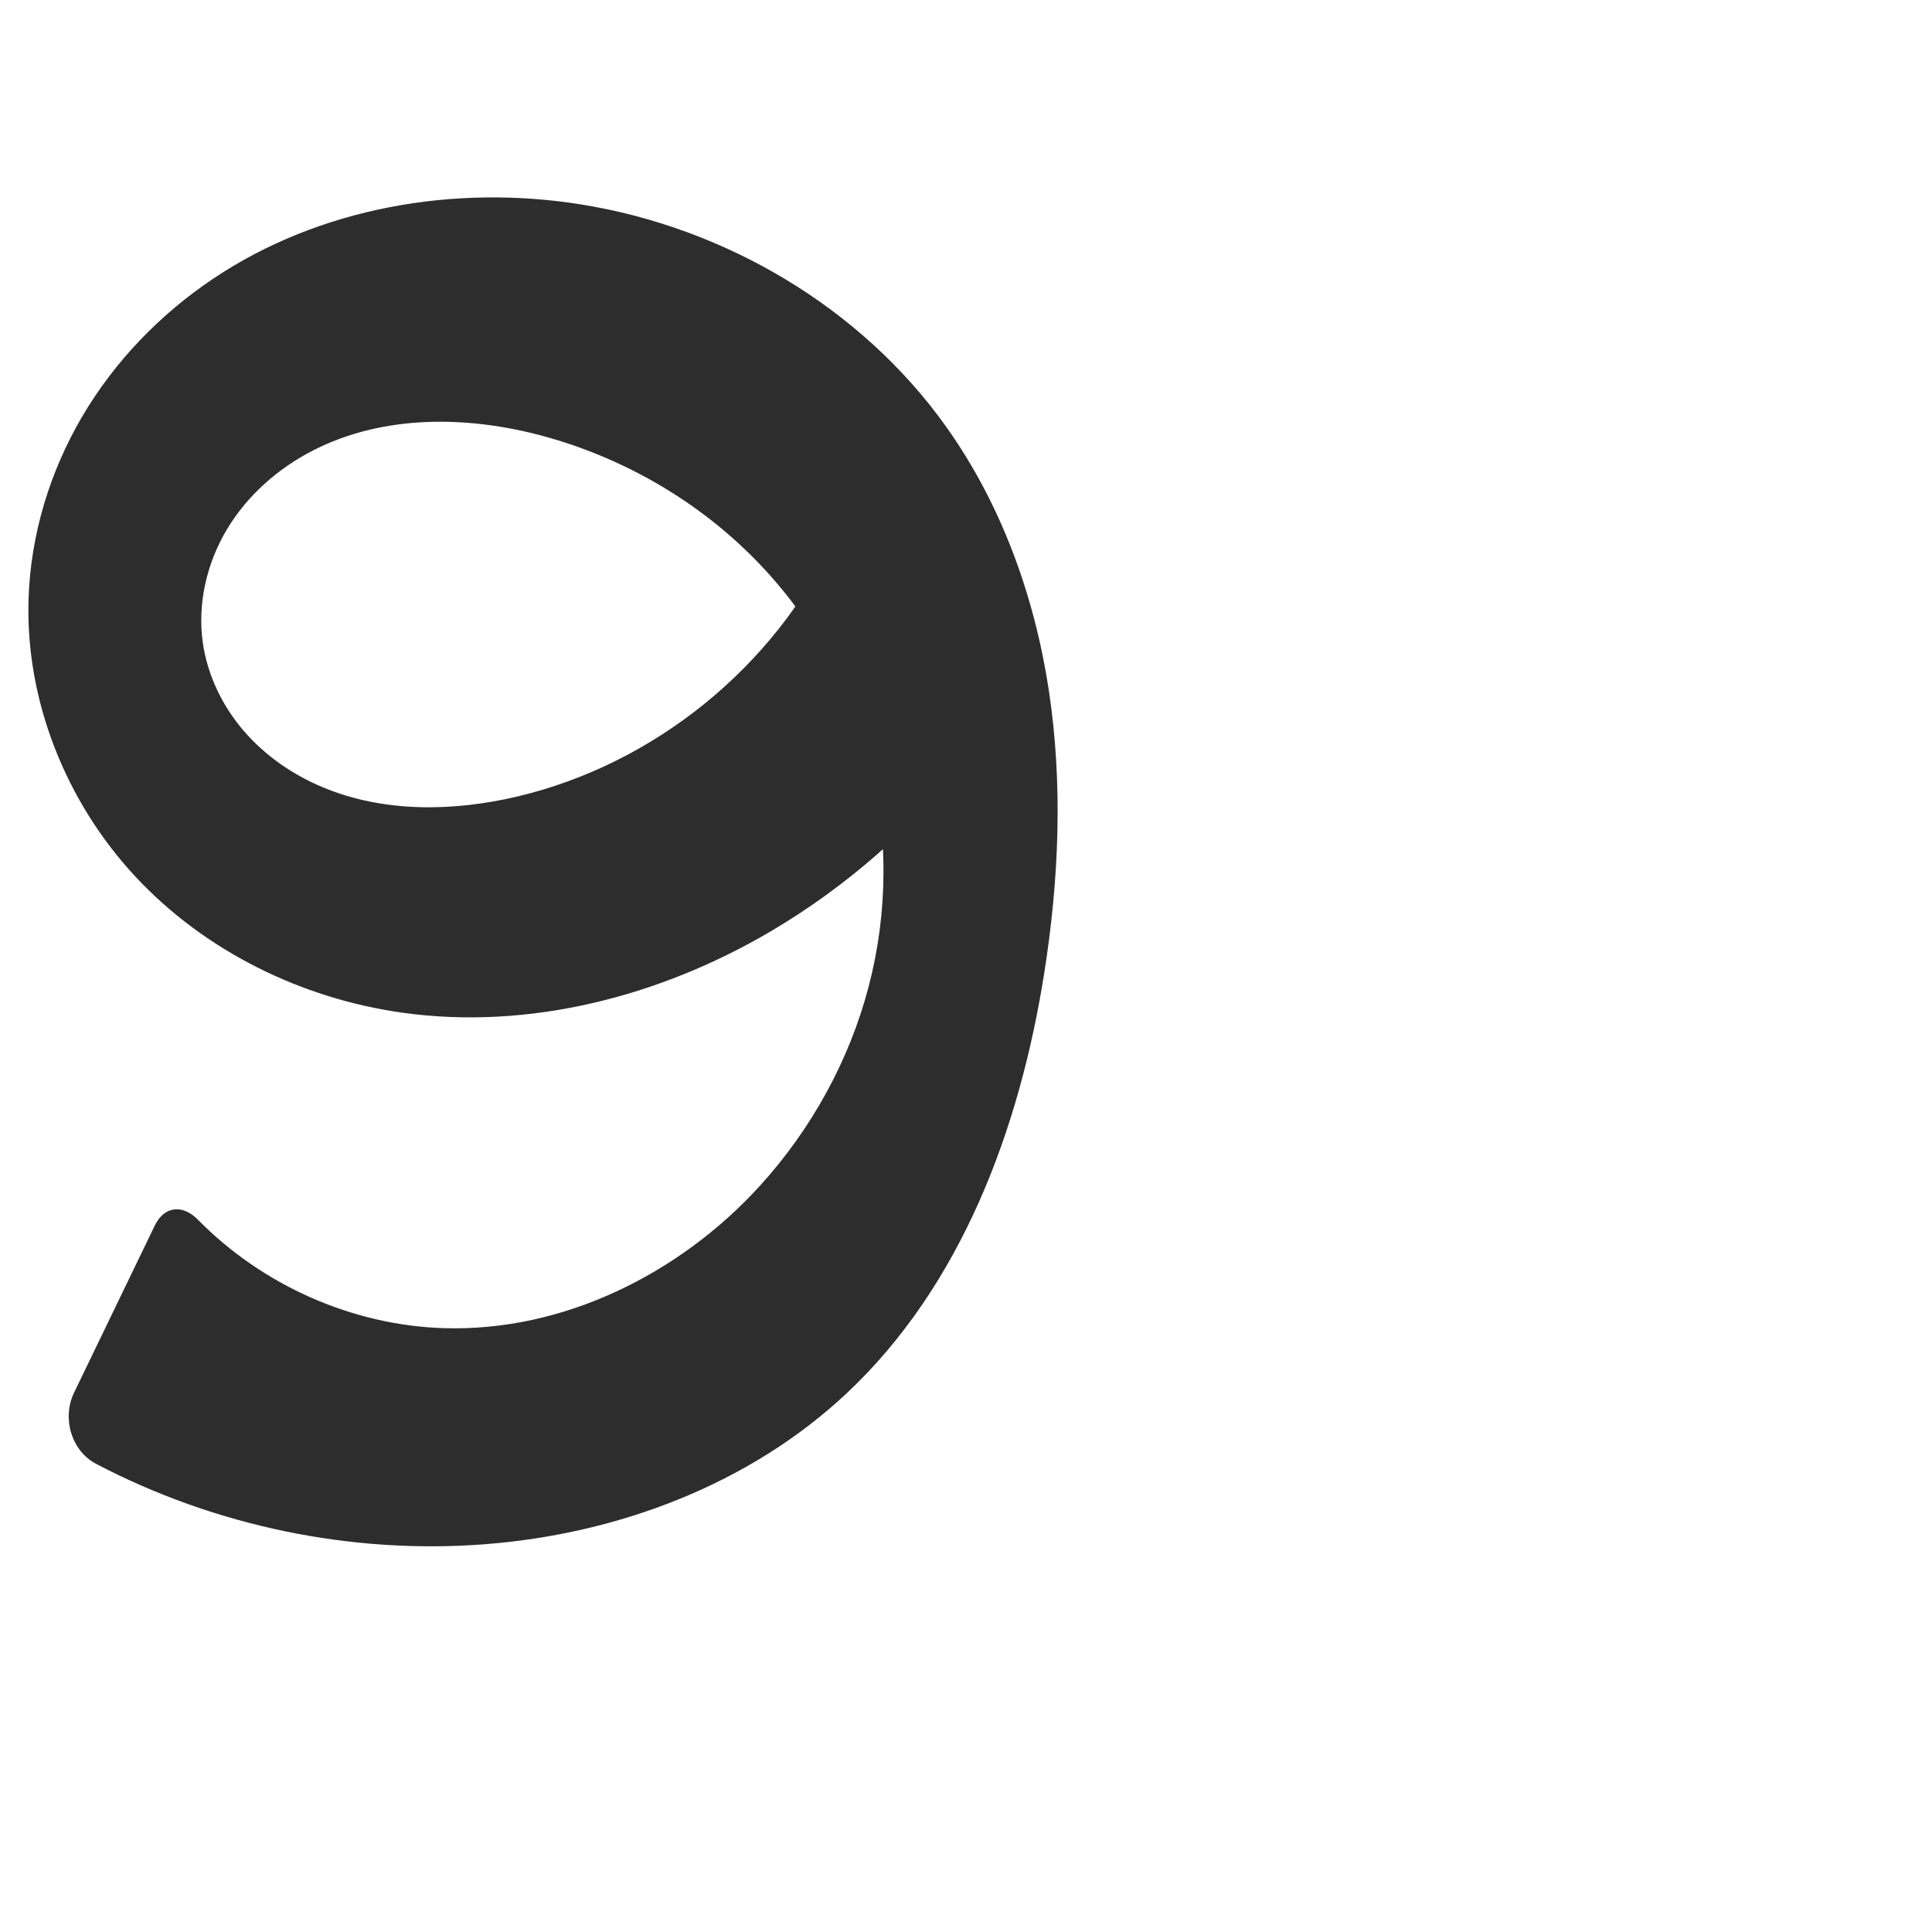
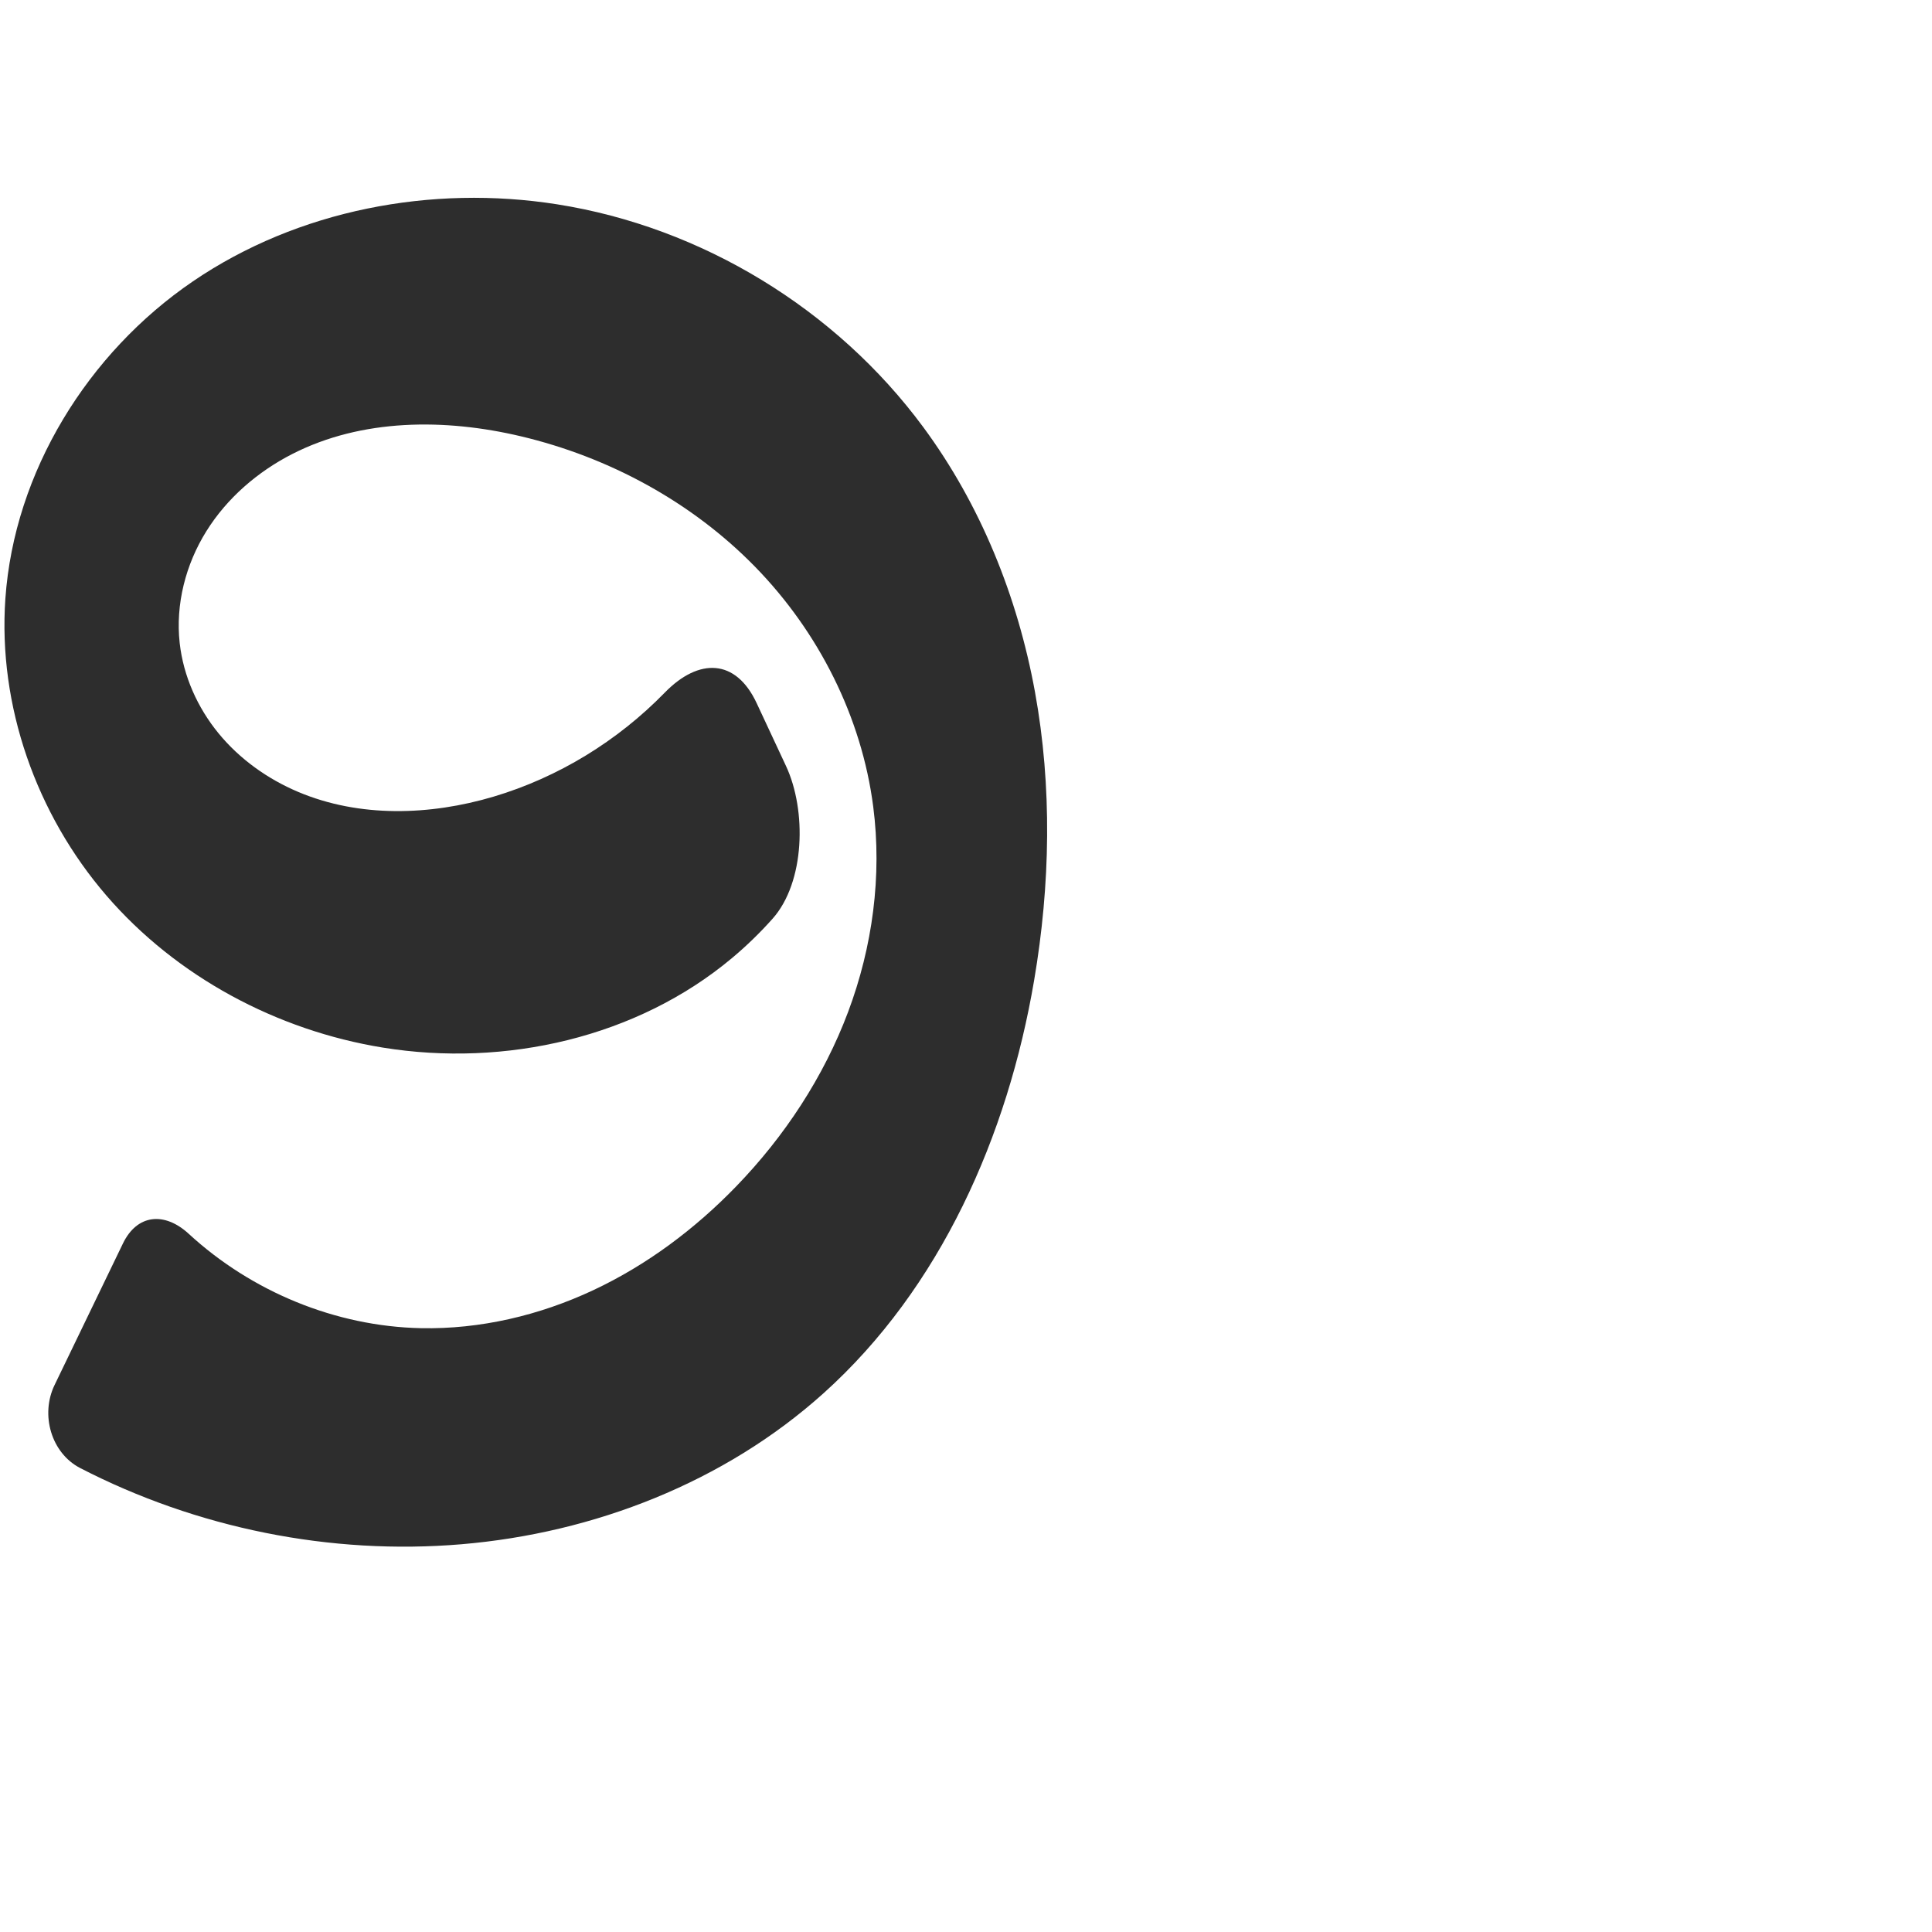
<svg xmlns="http://www.w3.org/2000/svg" xml:space="preserve" width="1000" height="1000" version="1.1" style="clip-rule:evenodd;fill-rule:evenodd;image-rendering:optimizeQuality;shape-rendering:geometricPrecision;text-rendering:geometricPrecision" viewBox="0 0 1000 1000" id="svg10">
  <defs id="defs4">
    <style type="text/css" id="style2">
   
    .fil0 {fill:#EF7F1A;fill-rule:nonzero}
   
  </style>
  </defs>
-   <path style="fill:#2d2d2d;fill-rule:nonzero;stroke:none;stroke-width:1px;stroke-linecap:butt;stroke-linejoin:miter;stroke-opacity:1" d="m 80.107,634.353 -41.765,86.475 c -6.345,13.136 -1.475,30.114 11.444,36.883 61.394,32.169 131.898,46.887 201.03,41.595 68.791,-5.266 137.094,-30.914 187.402,-78.126 59.44,-55.782 89.484,-136.711 102.232,-217.223 7.687,-48.544 9.788,-98.254 2.39,-146.843 -7.398,-48.589 -24.539,-96.097 -53.039,-136.139 -44,-61.818 -114.465,-103.298 -189.402,-115.215 -65.347,-10.392 -135.085,1.629 -190.043,38.477 -27.479,18.424 -51.036,42.82 -67.805,71.339 -16.769,28.519 -26.664,61.157 -27.765,94.223 -1.755,52.703 19.357,105.34 55.298,143.927 35.941,38.587 86.005,63.155 138.231,70.449 65.695,9.174 133.522,-8.475 190.669,-42.153 39.34,-23.184 74.242,-53.868 102.275,-89.914 L 431.788,279.337 c -31.074,65.942 -93.335,116.34 -164.302,132.999 -33.057,7.76 -68.737,8.302 -100.098,-4.715 -15.68,-6.509 -30.058,-16.376 -41.146,-29.233 -11.088,-12.856 -18.802,-28.742 -21.232,-45.545 -2.924,-20.222 1.941,-41.28 12.433,-58.812 10.492,-17.533 26.411,-31.572 44.594,-40.892 36.366,-18.639 80.151,-18.111 119.564,-7.318 39.944,10.939 77.125,32.049 106.625,61.117 29.5,29.069 51.206,66.067 61.686,106.134 10.032,38.353 9.74,79.286 -0.311,117.635 -10.051,38.348 -29.788,74.051 -56.515,103.33 -41.493,45.455 -101.704,75.29 -163.221,73.42 -47.554,-1.445 -94.121,-22.238 -127.413,-56.142 -7.903,-8.048 -17.437,-7.125 -22.345,3.038 z" id="path852" />
+   <path style="fill:#2d2d2d;fill-rule:nonzero;stroke:none;stroke-width:1px;stroke-linecap:butt;stroke-linejoin:miter;stroke-opacity:1" d="M 63.621,643.642 28.227,716.924 c -7.386,15.293 -1.777,35.168 13.31,42.953 60.364,31.15 129.565,45.133 197.278,39.429 68.636,-5.782 136.174,-32.083 187.402,-78.126 60.625,-54.49 95.389,-133.396 109.045,-213.758 8.383,-49.33 9.408,-100.127 0.424,-149.351 C 526.702,308.846 507.538,261.217 477.8,220.974 432.755,160.018 363.266,117.573 288.398,105.76 223.416,95.506 154.225,108.579 99.858,145.621 45.49,182.664 7.403,244.174 2.785,309.799 c -3.9,55.415 16.033,111.725 52.331,153.778 36.298,42.054 88.26,69.775 143.096,78.665 63.286,10.26 131.477,-5.184 180.646,-46.326 7.487,-6.264 14.51,-13.081 21.005,-20.368 16.84,-18.895 17.702,-56.09 6.97,-79.073 l -15.208,-32.566 c -10.733,-22.983 -29.872,-23.539 -47.54,-5.415 -24.383,25.011 -55.107,43.877 -88.6,53.843 -32.982,9.813 -69.468,10.945 -101.163,-2.456 -15.847,-6.701 -30.264,-16.982 -41.178,-30.284 -10.913,-13.302 -18.235,-29.653 -20.136,-46.753 -2.231,-20.072 3.099,-40.707 13.777,-57.848 10.679,-17.142 26.519,-30.83 44.506,-40.012 35.974,-18.366 79.004,-18.472 118.307,-9.161 45.661,10.818 88.563,34.045 121.327,67.636 32.765,33.591 55.076,77.599 61.066,124.139 4.596,35.71 -0.358,72.445 -13.004,106.155 -12.646,33.71 -32.872,64.406 -57.904,90.285 -21.337,22.059 -46.301,40.776 -74.092,53.796 -27.791,13.02 -58.446,20.255 -89.129,19.624 -44.203,-0.909 -87.679,-18.922 -120.161,-48.828 -12.478,-11.489 -26.698,-10.281 -34.084,5.012 z" id="path852" />
</svg>
